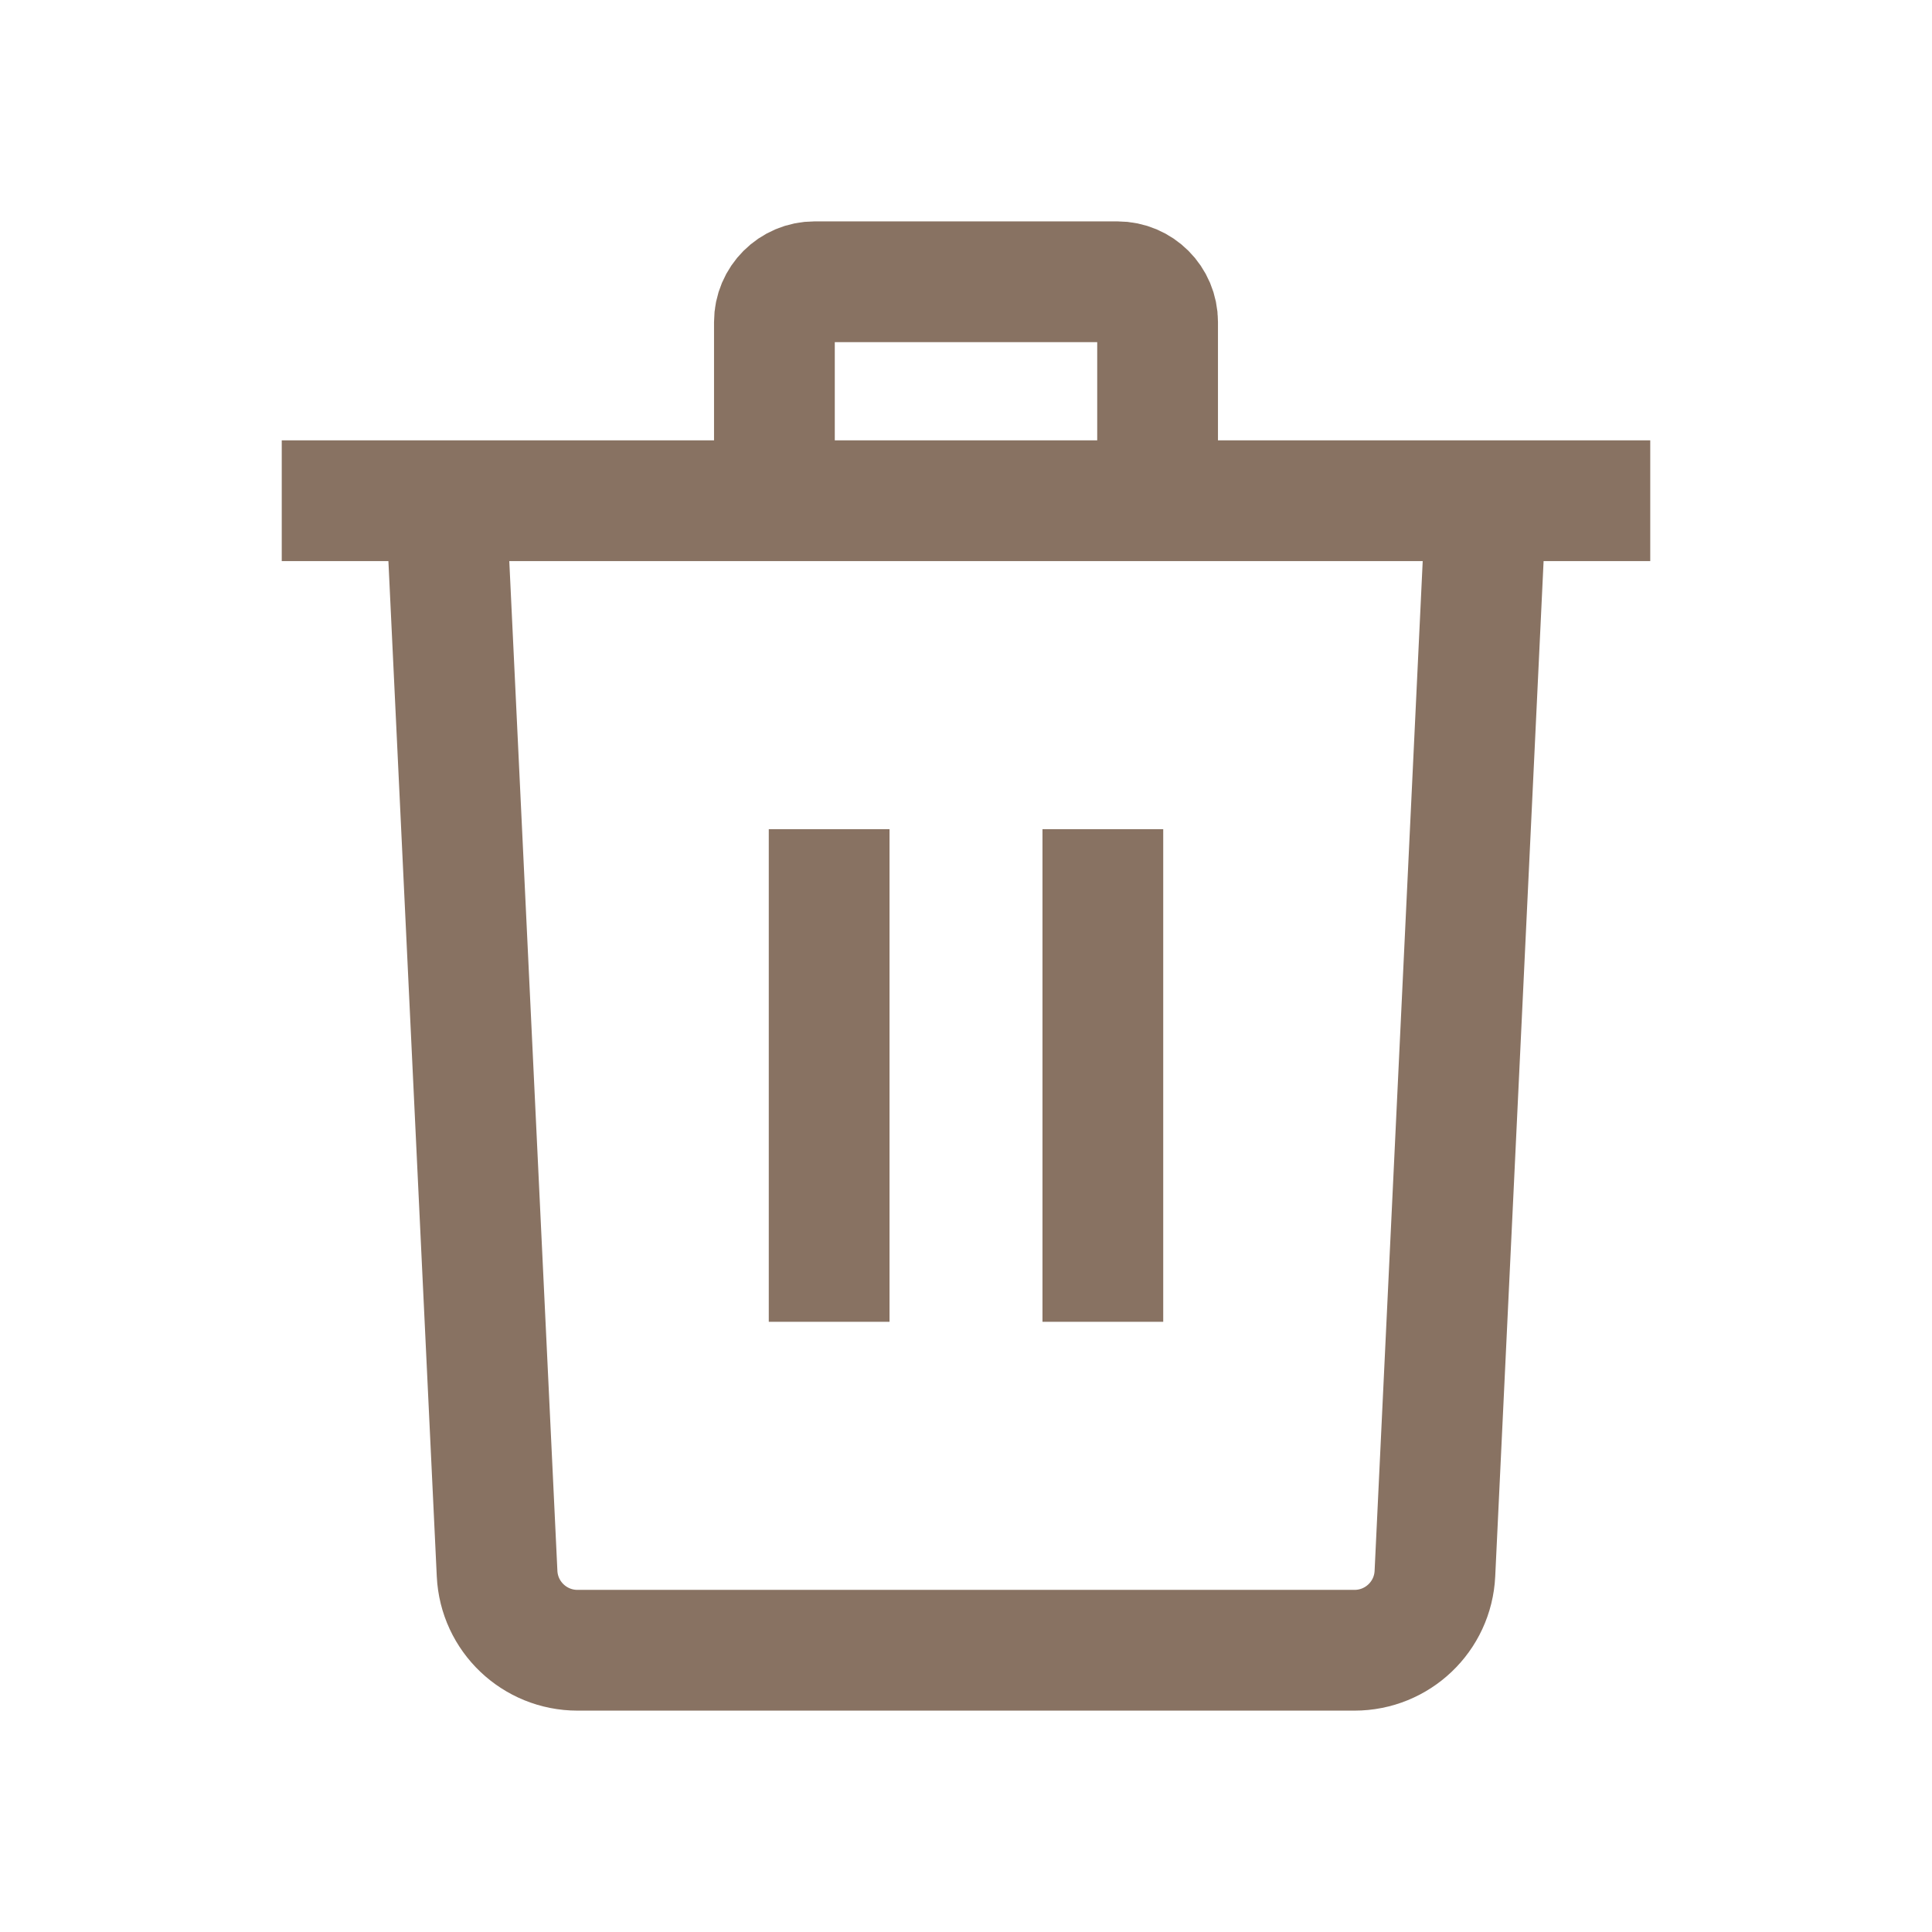
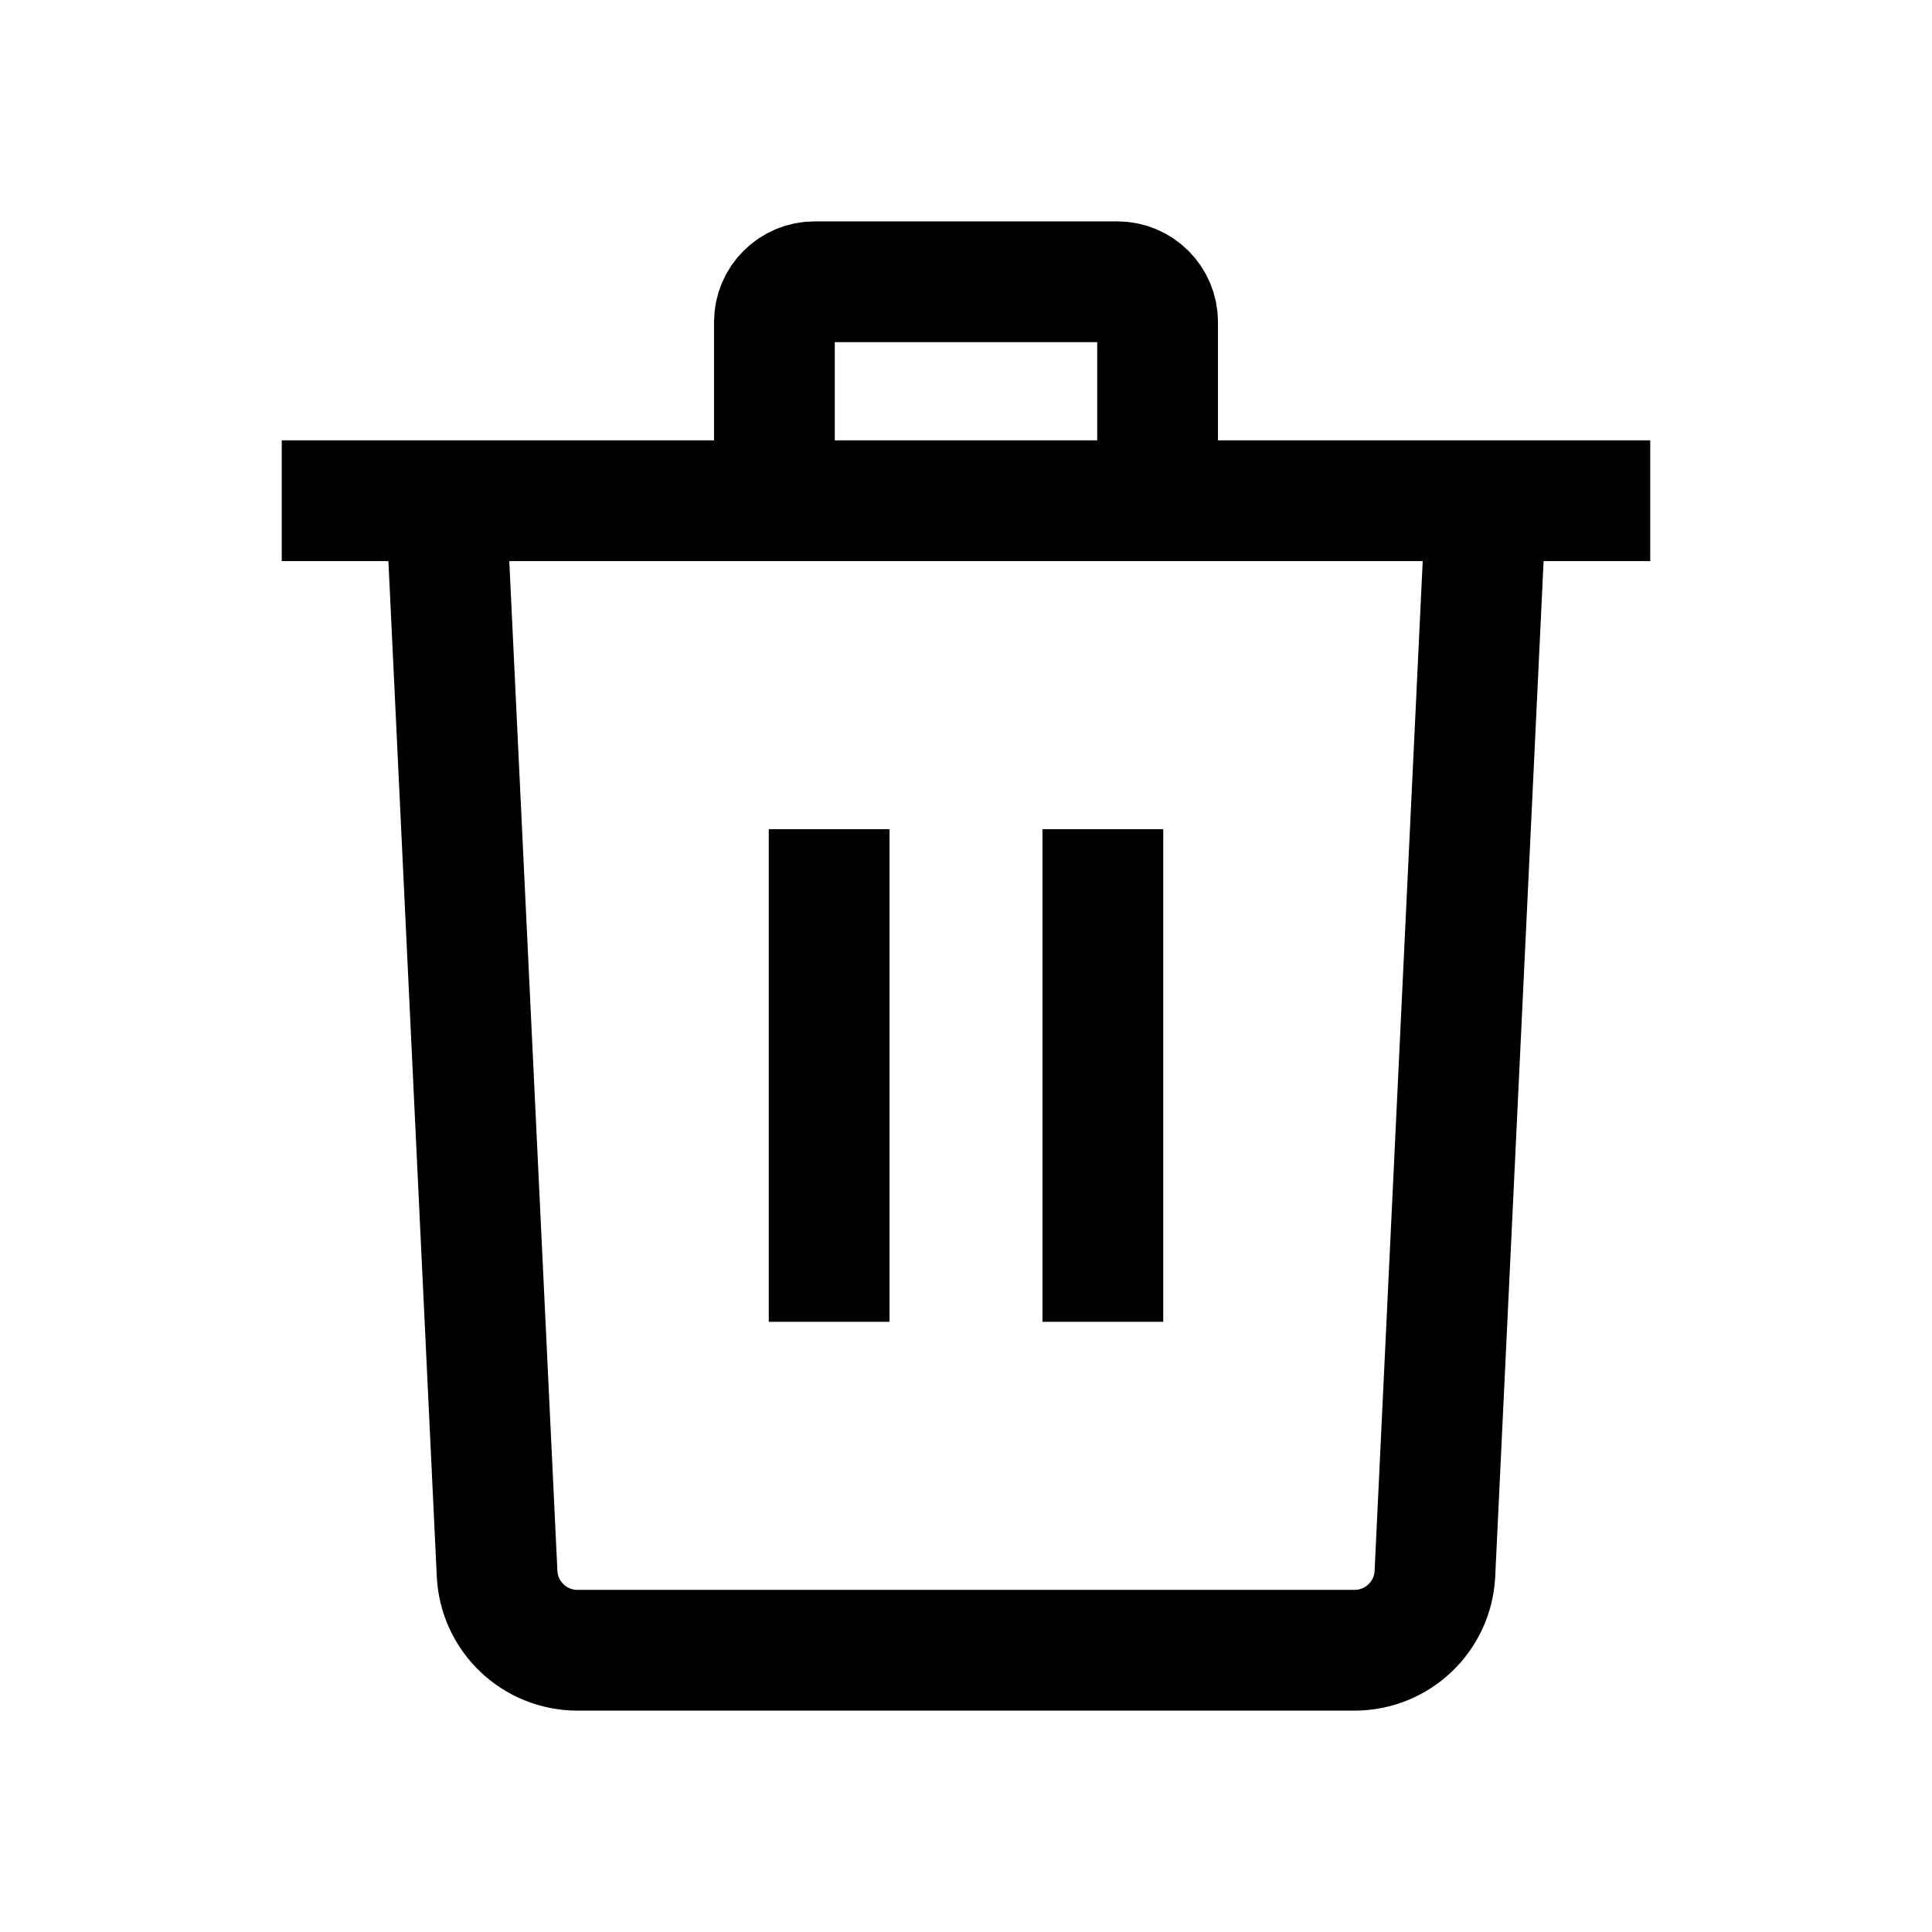
<svg xmlns="http://www.w3.org/2000/svg" width="24" height="24" viewBox="0 0 24 24" fill="none">
-   <path d="M10.3 10.3V16.42" stroke="#887262" stroke-width="1.5" stroke-linejoin="round" />
-   <path d="M13.7 10.3V16.42" stroke="#887262" stroke-width="1.5" stroke-linejoin="round" />
-   <path d="M3.5 6.22H20.5" stroke="#887262" stroke-width="1.5" stroke-linejoin="round" />
-   <path d="M5.54 6.22L6.175 19.548C6.2 20.081 6.64 20.5 7.174 20.5H16.826C17.36 20.5 17.8 20.081 17.825 19.548L18.46 6.22M9.62 6V4C9.62 3.724 9.844 3.5 10.12 3.5H13.88C14.156 3.5 14.38 3.724 14.38 4V6" stroke="#887262" stroke-width="1.5" stroke-linejoin="round" />
+   <path d="M10.3 10.3V16.42" stroke="currentColor" stroke-width="1.5" stroke-linejoin="round" />
+   <path d="M13.7 10.3V16.42" stroke="currentColor" stroke-width="1.5" stroke-linejoin="round" />
+   <path d="M3.5 6.22H20.5" stroke="currentColor" stroke-width="1.5" stroke-linejoin="round" />
+   <path d="M5.54 6.22L6.175 19.548C6.2 20.081 6.64 20.5 7.174 20.5H16.826C17.36 20.5 17.8 20.081 17.825 19.548L18.46 6.22M9.62 6V4C9.62 3.724 9.844 3.5 10.12 3.5H13.88C14.156 3.5 14.38 3.724 14.38 4V6" stroke="currentColor" stroke-width="1.5" stroke-linejoin="round" />
</svg>
